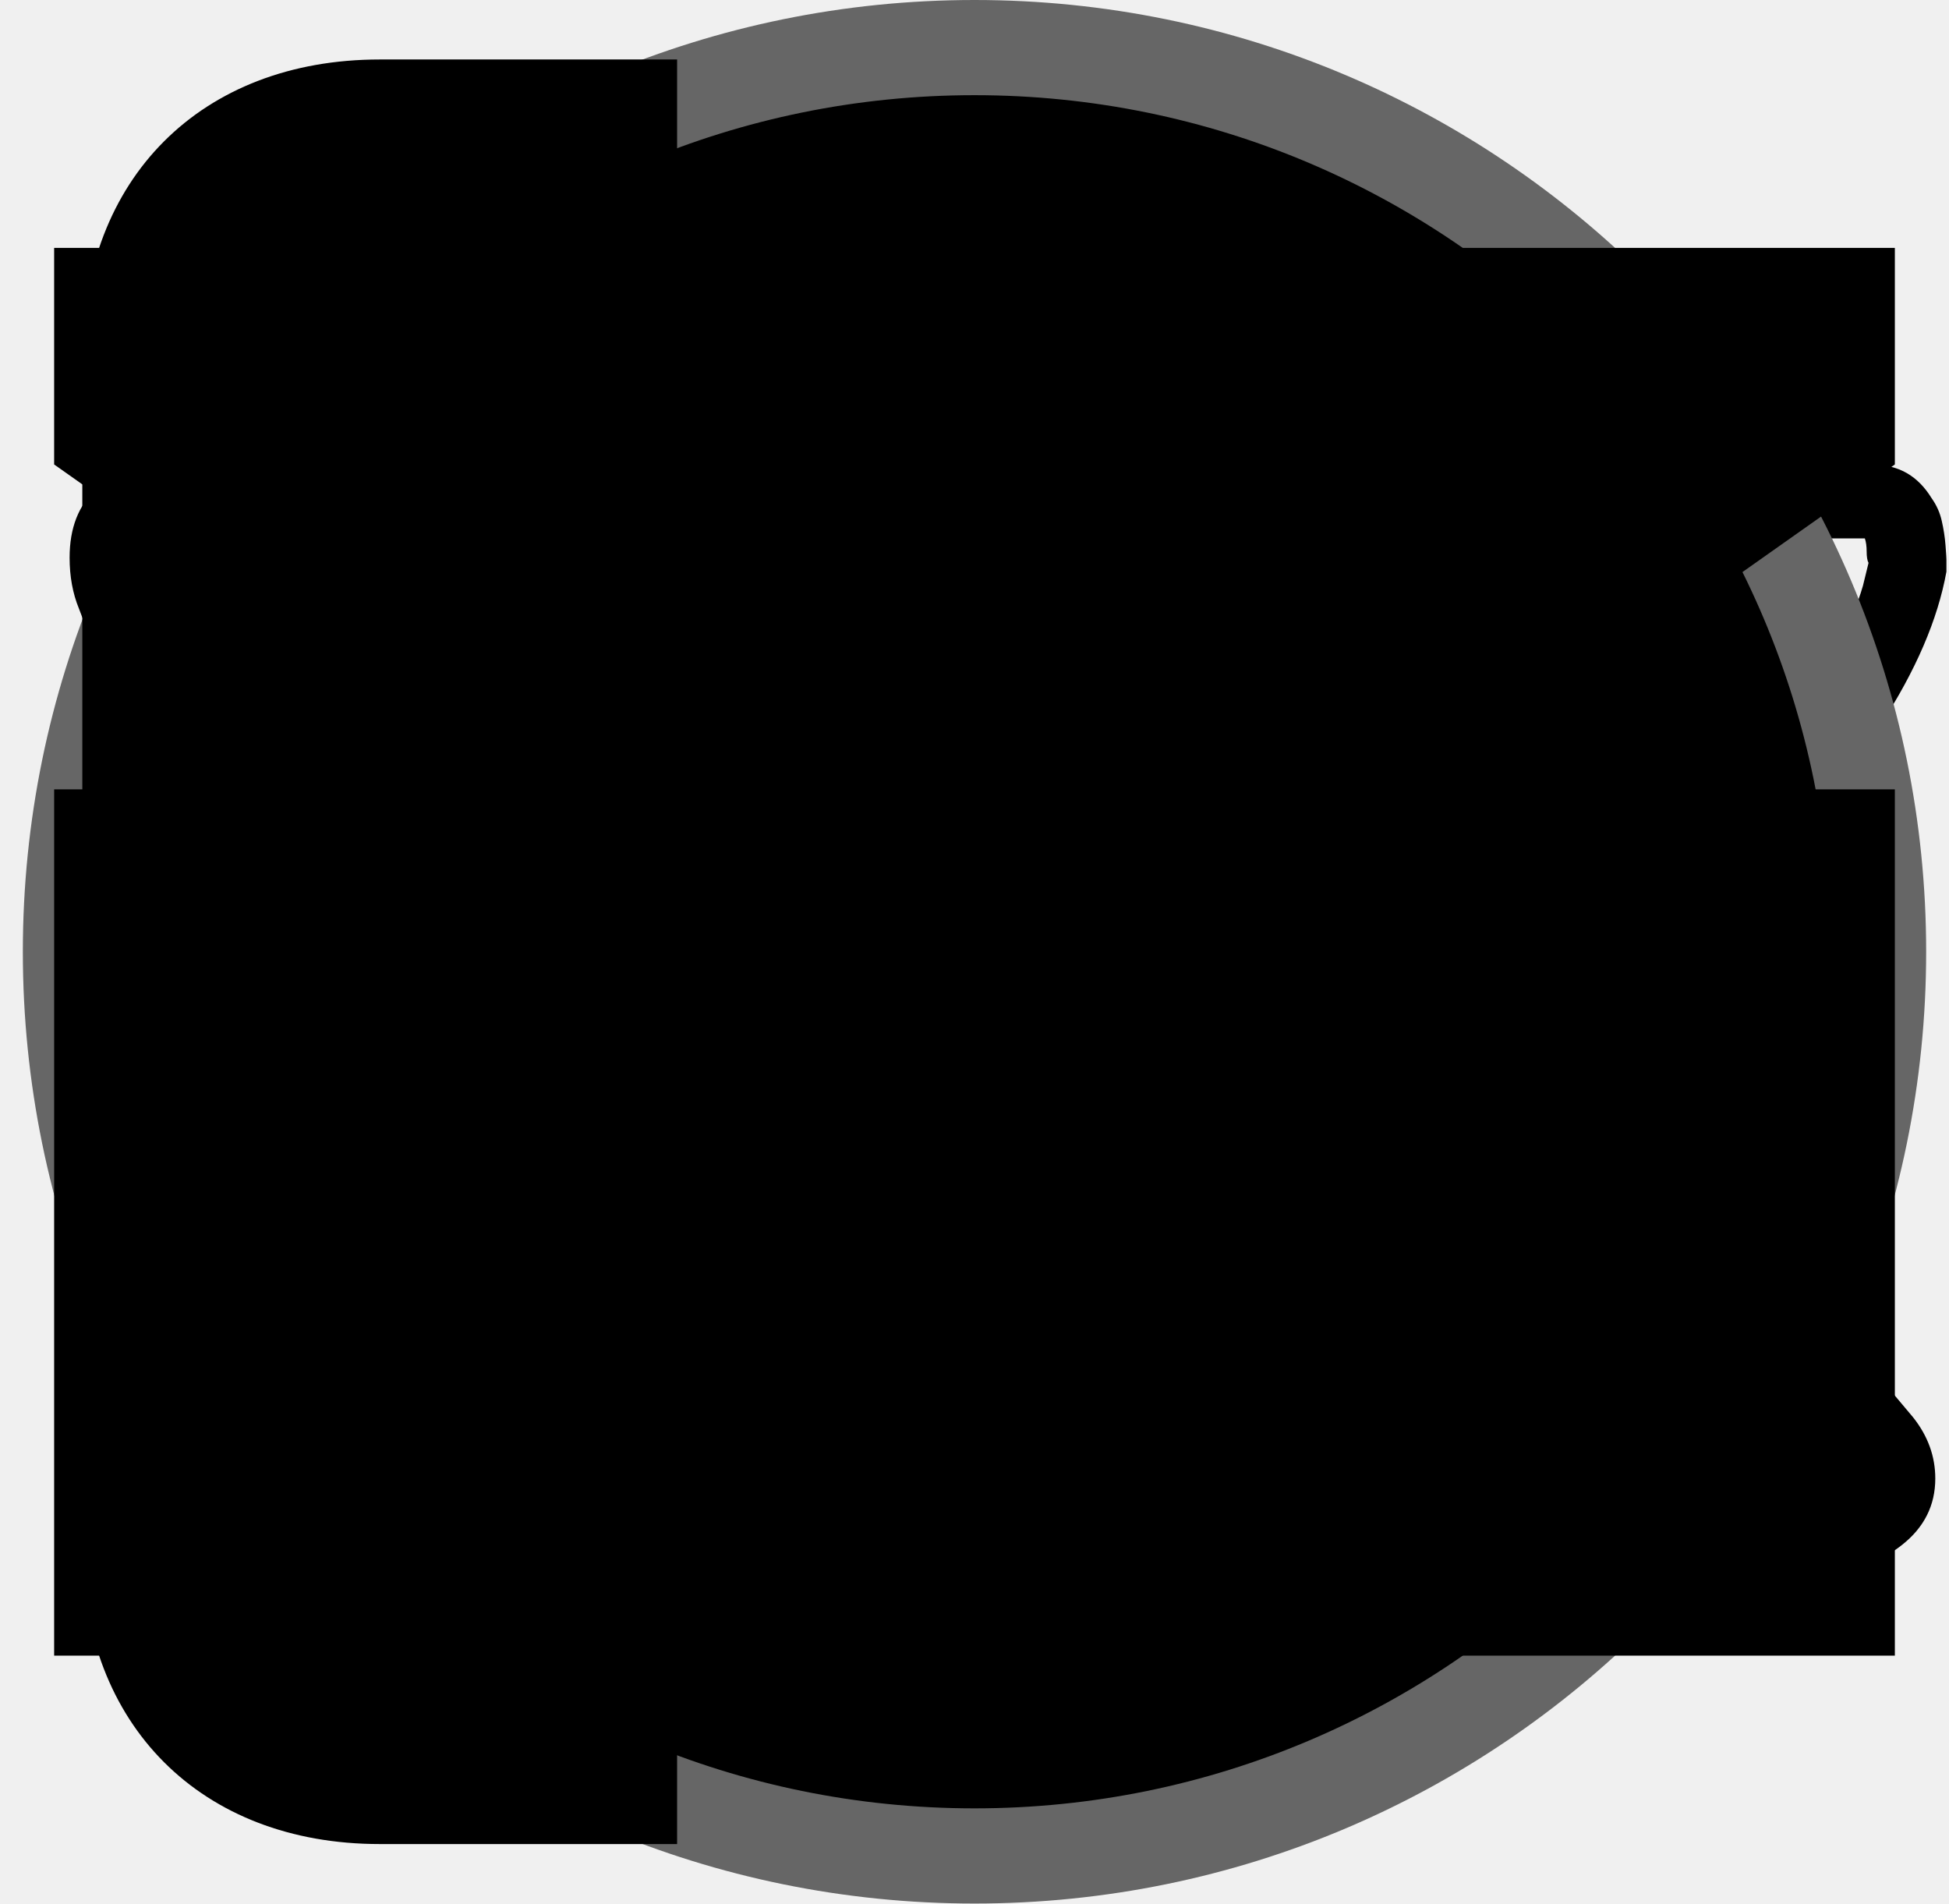
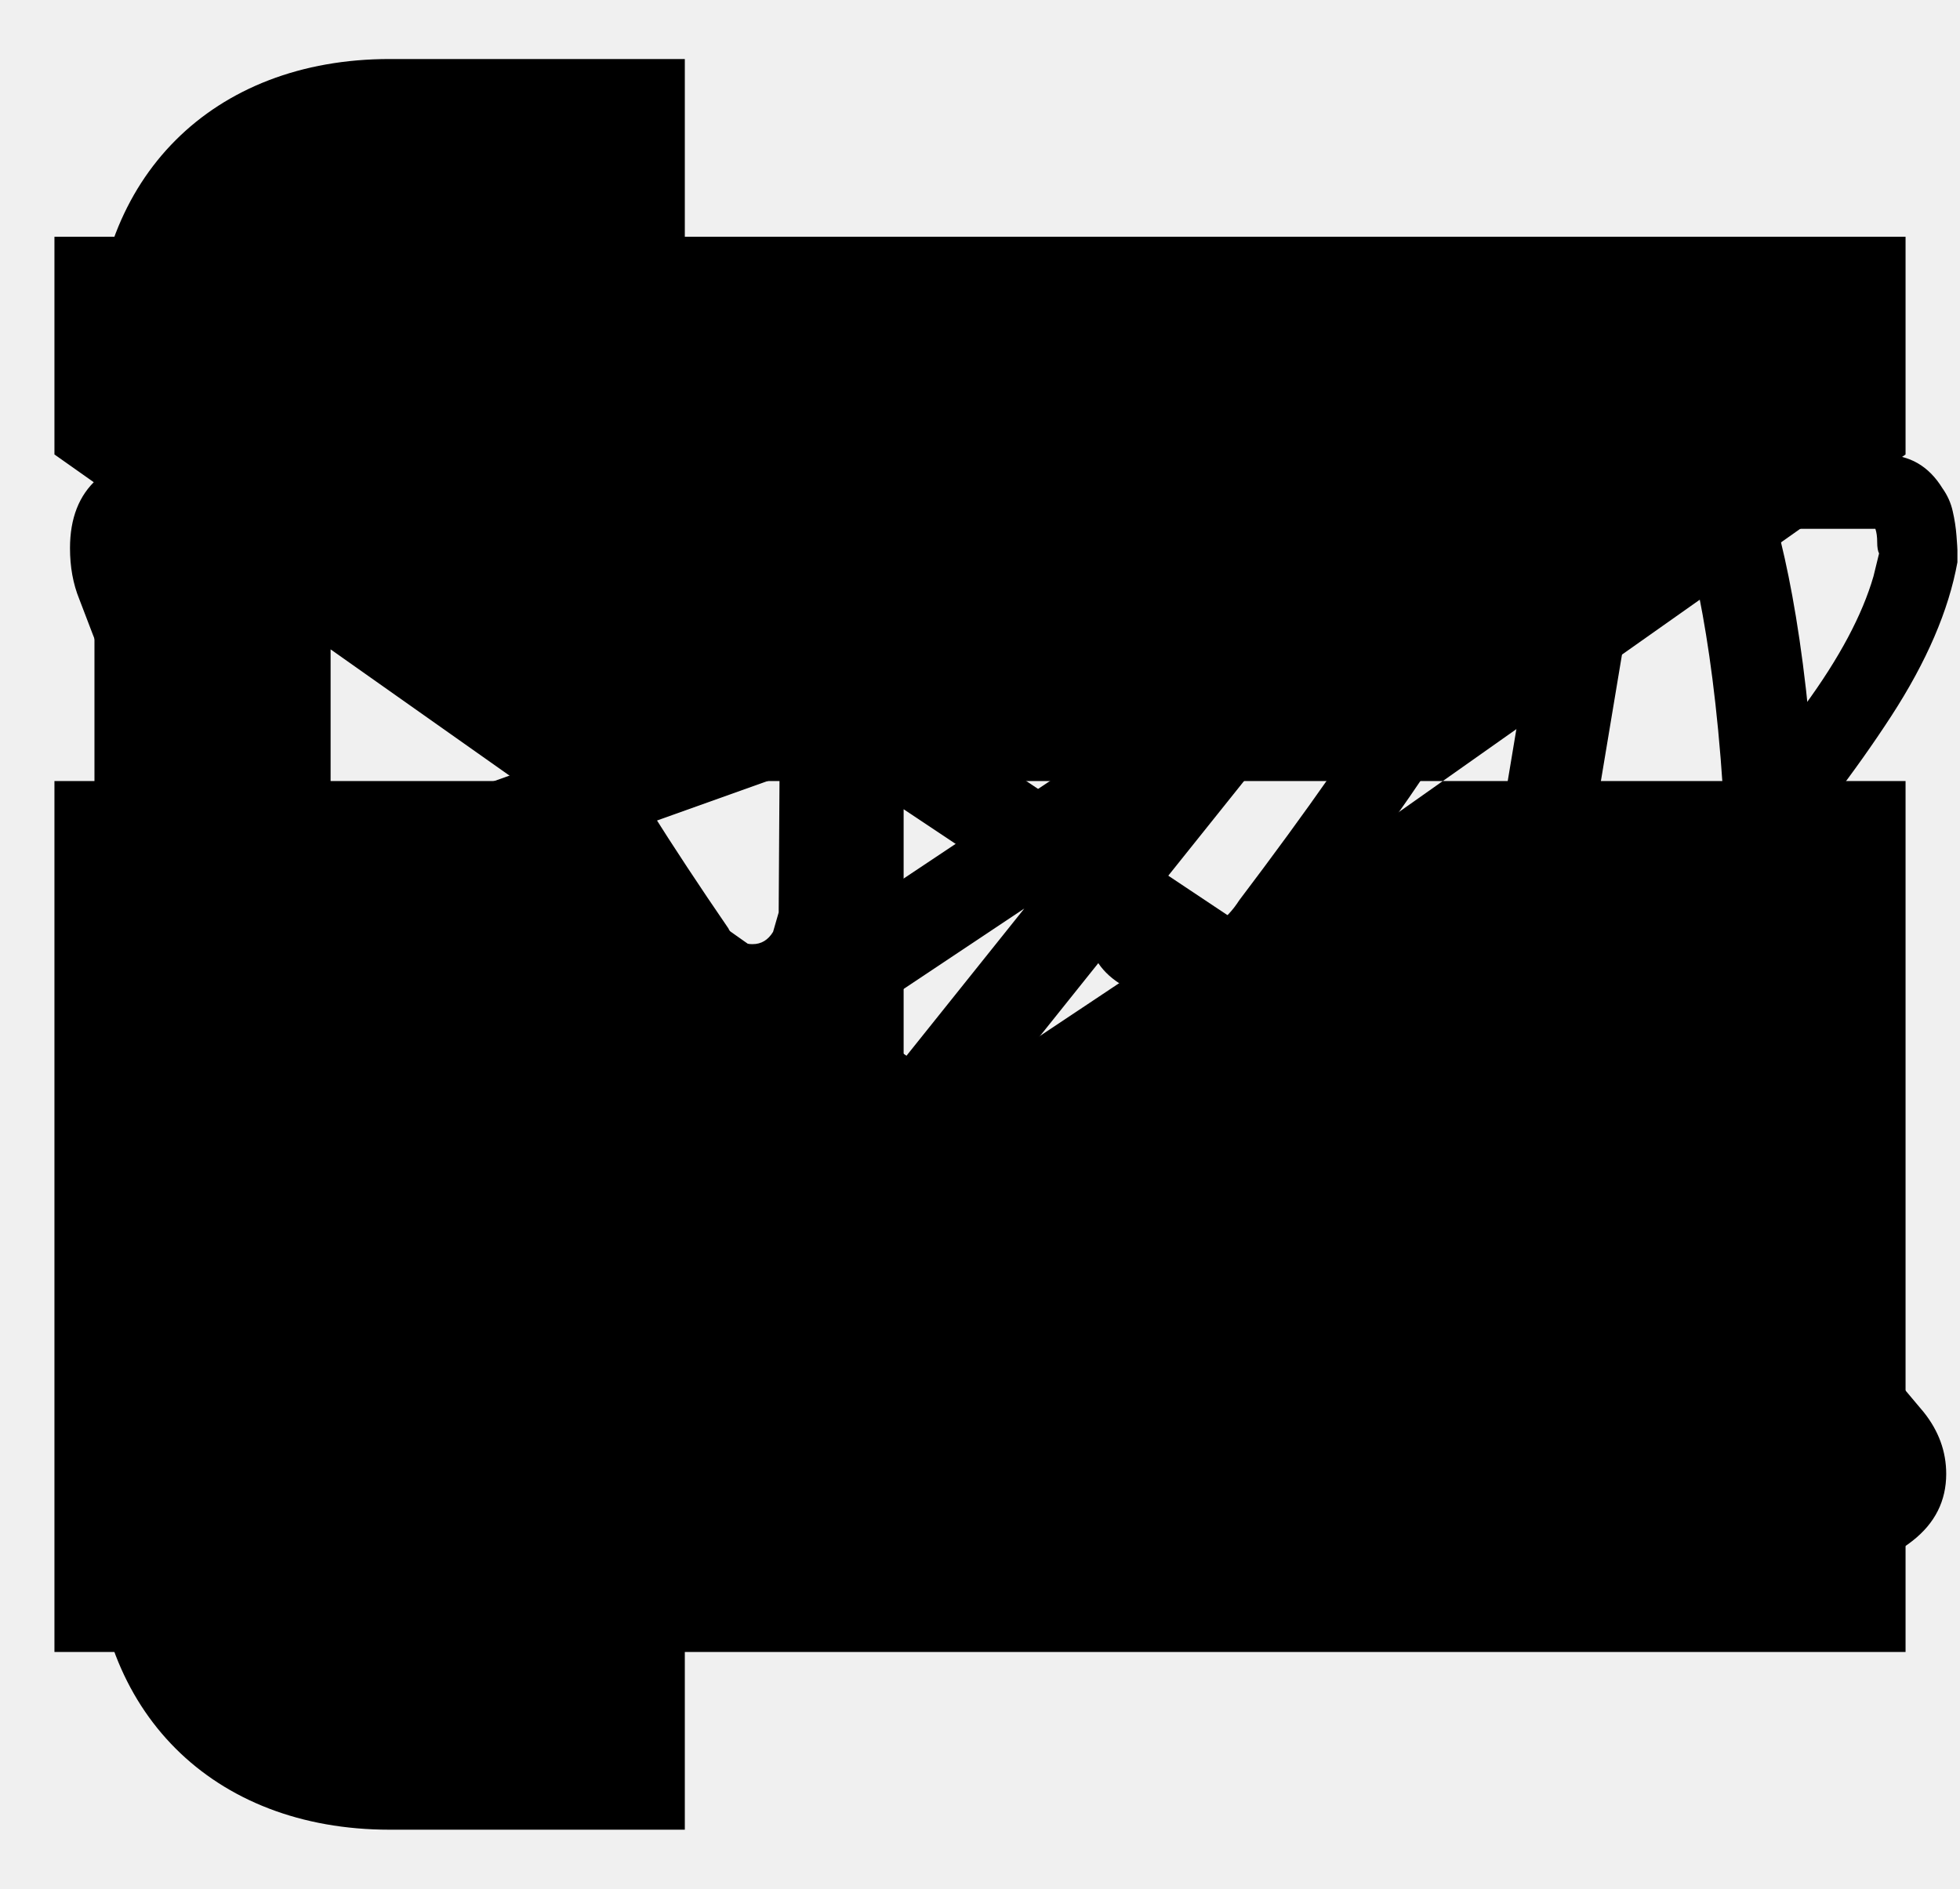
<svg xmlns="http://www.w3.org/2000/svg">
  <style>:root svg:not(:target) {
    display: none;
  }
  </style>
-   <svg id="icon-vkontakte" viewBox="0 0 28 22">
+   <svg id="vkontakte" viewBox="0 0 28 22">
    <path d="M1 5.339C1 4.484 1.515 4.023 2.545 3.956L6.515 3.981C6.782 3.981 6.959 4.107 7.048 4.358C7.457 5.615 7.914 6.701 8.42 7.615C8.926 8.528 9.588 9.58 10.405 10.771C10.476 10.922 10.592 10.997 10.751 10.997C10.876 10.997 10.973 10.938 11.044 10.821L11.124 10.544L11.151 6.194C11.151 5.892 11.076 5.691 10.925 5.59C10.774 5.49 10.494 5.414 10.085 5.364C9.766 5.314 9.606 5.129 9.606 4.811C9.606 4.744 9.615 4.693 9.632 4.66C10.005 3.57 11.071 3.025 12.83 3.025L14.322 3C14.997 3 15.556 3.159 16 3.478C16.444 3.796 16.666 4.299 16.666 4.987V10.695C16.791 10.779 16.906 10.821 17.013 10.821C17.279 10.821 17.51 10.67 17.705 10.368C19.659 7.786 20.716 6.06 20.876 5.188C20.876 5.171 20.894 5.129 20.929 5.062C21.053 4.811 21.258 4.593 21.542 4.408C21.826 4.224 22.075 4.098 22.288 4.031C22.359 3.998 22.439 3.981 22.528 3.981H26.657L26.924 4.006C27.279 4.006 27.554 4.165 27.75 4.484C27.821 4.584 27.87 4.693 27.896 4.811C27.923 4.928 27.941 5.045 27.95 5.163C27.959 5.28 27.963 5.347 27.963 5.364V5.54C27.839 6.227 27.523 6.961 27.017 7.74C26.511 8.52 25.867 9.362 25.085 10.268C24.304 11.173 23.816 11.768 23.62 12.053C23.46 12.254 23.38 12.439 23.38 12.607C23.38 12.741 23.451 12.892 23.593 13.059L27.483 17.686C27.697 17.955 27.803 18.248 27.803 18.567C27.803 18.952 27.643 19.271 27.323 19.522C27.004 19.774 26.622 19.916 26.178 19.95L25.725 19.975H21.675C21.657 19.975 21.622 19.979 21.569 19.987C21.515 19.996 21.48 20 21.462 20C21.071 20 20.707 19.841 20.37 19.522C20.245 19.388 19.41 18.399 17.865 16.555C17.776 16.437 17.652 16.328 17.492 16.228C17.421 16.496 17.328 16.882 17.212 17.385C17.097 17.888 17.013 18.248 16.959 18.466L16.879 18.893C16.702 19.48 16.329 19.832 15.76 19.95L15.387 19.975H12.776C11.302 19.975 9.832 19.338 8.367 18.064C6.901 16.789 5.583 15.142 4.41 13.122C3.238 11.102 2.146 8.75 1.133 6.068C1.044 5.85 1 5.607 1 5.339ZM17.013 11.852C16.64 11.852 16.302 11.756 16 11.563C15.698 11.37 15.547 11.106 15.547 10.771V4.987C15.547 4.651 15.458 4.412 15.281 4.27C15.103 4.127 14.792 4.056 14.348 4.056L12.83 4.107C12.066 4.107 11.489 4.232 11.098 4.484C11.879 4.836 12.27 5.406 12.27 6.194V10.62C12.235 11.039 12.057 11.387 11.737 11.664C11.418 11.94 11.062 12.078 10.671 12.078C10.139 12.078 9.73 11.835 9.446 11.349C8.06 9.371 7.03 7.493 6.355 5.716L6.115 5.062L2.572 5.037C2.341 5.037 2.212 5.05 2.186 5.075C2.159 5.1 2.146 5.171 2.146 5.288C2.146 5.439 2.163 5.599 2.199 5.766L2.758 7.175C4.25 10.813 5.871 13.68 7.621 15.775C9.37 17.871 11.089 18.919 12.776 18.919H15.441C15.547 18.919 15.627 18.889 15.68 18.831C15.734 18.772 15.778 18.659 15.814 18.491L15.867 18.24L16.373 16.027C16.515 15.725 16.64 15.524 16.746 15.423C16.942 15.239 17.172 15.146 17.439 15.146C17.865 15.146 18.3 15.389 18.744 15.876L21.009 18.592C21.151 18.81 21.302 18.919 21.462 18.919H25.858C26.391 18.919 26.657 18.793 26.657 18.541C26.657 18.458 26.631 18.374 26.578 18.29L22.714 13.738C22.412 13.386 22.261 13.009 22.261 12.607C22.261 12.204 22.403 11.819 22.688 11.45C22.919 11.114 23.367 10.557 24.033 9.777C24.699 8.998 25.281 8.268 25.778 7.59C26.276 6.91 26.604 6.294 26.764 5.741L26.844 5.414C26.826 5.381 26.817 5.326 26.817 5.251C26.817 5.175 26.808 5.112 26.791 5.062H22.608C22.341 5.163 22.128 5.314 21.968 5.515L21.808 5.993C21.364 7.149 20.201 8.935 18.318 11.349C17.945 11.684 17.51 11.852 17.013 11.852Z" />
  </svg>
-   <svg id="icon-youtube" viewBox="0 0 28 22">
+   <svg id="youtube" viewBox="0 0 28 22">
    <path d="M17.851 10.793L12.614 7.302C12.516 7.237 12.402 7.2 12.284 7.195C12.166 7.189 12.049 7.216 11.945 7.272C11.841 7.328 11.754 7.411 11.693 7.512C11.632 7.613 11.6 7.729 11.6 7.847V14.829C11.6 14.948 11.633 15.065 11.694 15.167C11.756 15.269 11.844 15.352 11.949 15.407C12.052 15.463 12.169 15.489 12.286 15.484C12.404 15.478 12.517 15.44 12.614 15.375L17.851 11.884C17.941 11.824 18.015 11.743 18.066 11.648C18.117 11.553 18.144 11.446 18.144 11.338C18.144 11.23 18.117 11.124 18.066 11.029C18.015 10.934 17.941 10.852 17.851 10.793ZM12.909 13.607V9.069L16.313 11.338L12.909 13.607ZM25.389 5.044C25.294 4.675 25.113 4.335 24.861 4.051C24.609 3.766 24.292 3.546 23.938 3.407C20.218 1.978 14.251 2 14 2C13.749 2 7.782 1.978 4.062 3.407C3.708 3.546 3.391 3.766 3.139 4.051C2.887 4.335 2.706 4.675 2.611 5.044C2.327 6.113 2 8.076 2 11.338C2 14.6 2.327 16.564 2.611 17.633C2.706 18.001 2.887 18.341 3.139 18.626C3.391 18.91 3.708 19.131 4.062 19.269C7.782 20.698 13.749 20.676 14 20.676H14.076C14.829 20.676 20.393 20.633 23.938 19.269C24.292 19.131 24.609 18.91 24.861 18.626C25.113 18.341 25.294 18.001 25.389 17.633C25.673 16.564 26 14.6 26 11.338C26 8.076 25.673 6.113 25.389 5.044ZM24.124 17.305C24.081 17.472 23.999 17.626 23.885 17.755C23.771 17.884 23.629 17.984 23.469 18.047C19.978 19.389 14.066 19.367 14 19.367C13.934 19.367 8.022 19.389 4.531 18.047C4.371 17.984 4.228 17.884 4.115 17.755C4.001 17.626 3.919 17.472 3.876 17.305C3.615 16.302 3.309 14.458 3.309 11.338C3.309 8.218 3.615 6.375 3.876 5.371C3.919 5.204 4.001 5.05 4.115 4.922C4.228 4.793 4.371 4.692 4.531 4.629C8.022 3.287 13.934 3.309 14 3.309C14.066 3.309 19.978 3.287 23.469 4.629C23.629 4.692 23.771 4.793 23.885 4.922C23.999 5.05 24.081 5.204 24.124 5.371C24.386 6.375 24.691 8.218 24.691 11.338C24.691 14.458 24.386 16.302 24.124 17.305Z" />
  </svg>
-   <svg id="icon-telegram" viewBox="0 0 28 22">
+   <svg id="telegram" viewBox="0 0 28 22">
    <path fill-rule="evenodd" clip-rule="evenodd" d="M23.461 3.153C23.639 3.302 23.726 3.535 23.687 3.764L21.061 19.521C21.024 19.741 20.879 19.927 20.674 20.016C20.47 20.105 20.235 20.083 20.049 19.96L12.171 14.707C12.018 14.605 11.915 14.444 11.886 14.262C11.858 14.08 11.907 13.895 12.022 13.751L14.633 10.488L10.273 13.394C10.077 13.525 9.826 13.541 9.615 13.435L4.363 10.809C4.128 10.691 3.985 10.445 4.001 10.182C4.017 9.92 4.188 9.692 4.436 9.604L22.819 3.038C23.038 2.96 23.282 3.004 23.461 3.153ZM6.326 10.323L9.862 12.091L17.423 7.05C17.692 6.87 18.052 6.913 18.271 7.152C18.49 7.391 18.502 7.753 18.3 8.006L13.495 14.012L19.933 18.304L22.208 4.651L6.326 10.323Z" />
-   </svg>
-   <svg id="slider-button" viewBox="0 0 40 40">
-     <rect width="38" height="38" x="1" y="1" fill="#fff" rx="19" />
-     <path fill="#666" d="m16 11-8 9 8 9V11ZM32 20l-8-9v18l8-9Z" />
-     <rect width="38" height="38" x="1" y="1" stroke="#666" stroke-width="2" rx="19" />
  </svg>
  <svg id="icon-email" viewBox="0 0 18 14">
    <path d="M.5 5.5v8h17v-8M.5.5h17v2L9 8.5l-8.5-6v-2Z" stroke-linecap="round" stroke-linejoin="round" />
  </svg>
  <svg id="icon-phone" viewBox="0 0 16 16">
    <path d="M7 8h8.5m0 0L13 5.5M15.5 8 13 10.5M5.5.5v5h-3v5h3v5H3c-1.5 0-2.5-1-2.5-2.5V3C.5 1.5 1.5.5 3 .5h2.5Z" stroke-linecap="round" stroke-linejoin="round" />
  </svg>
</svg>
